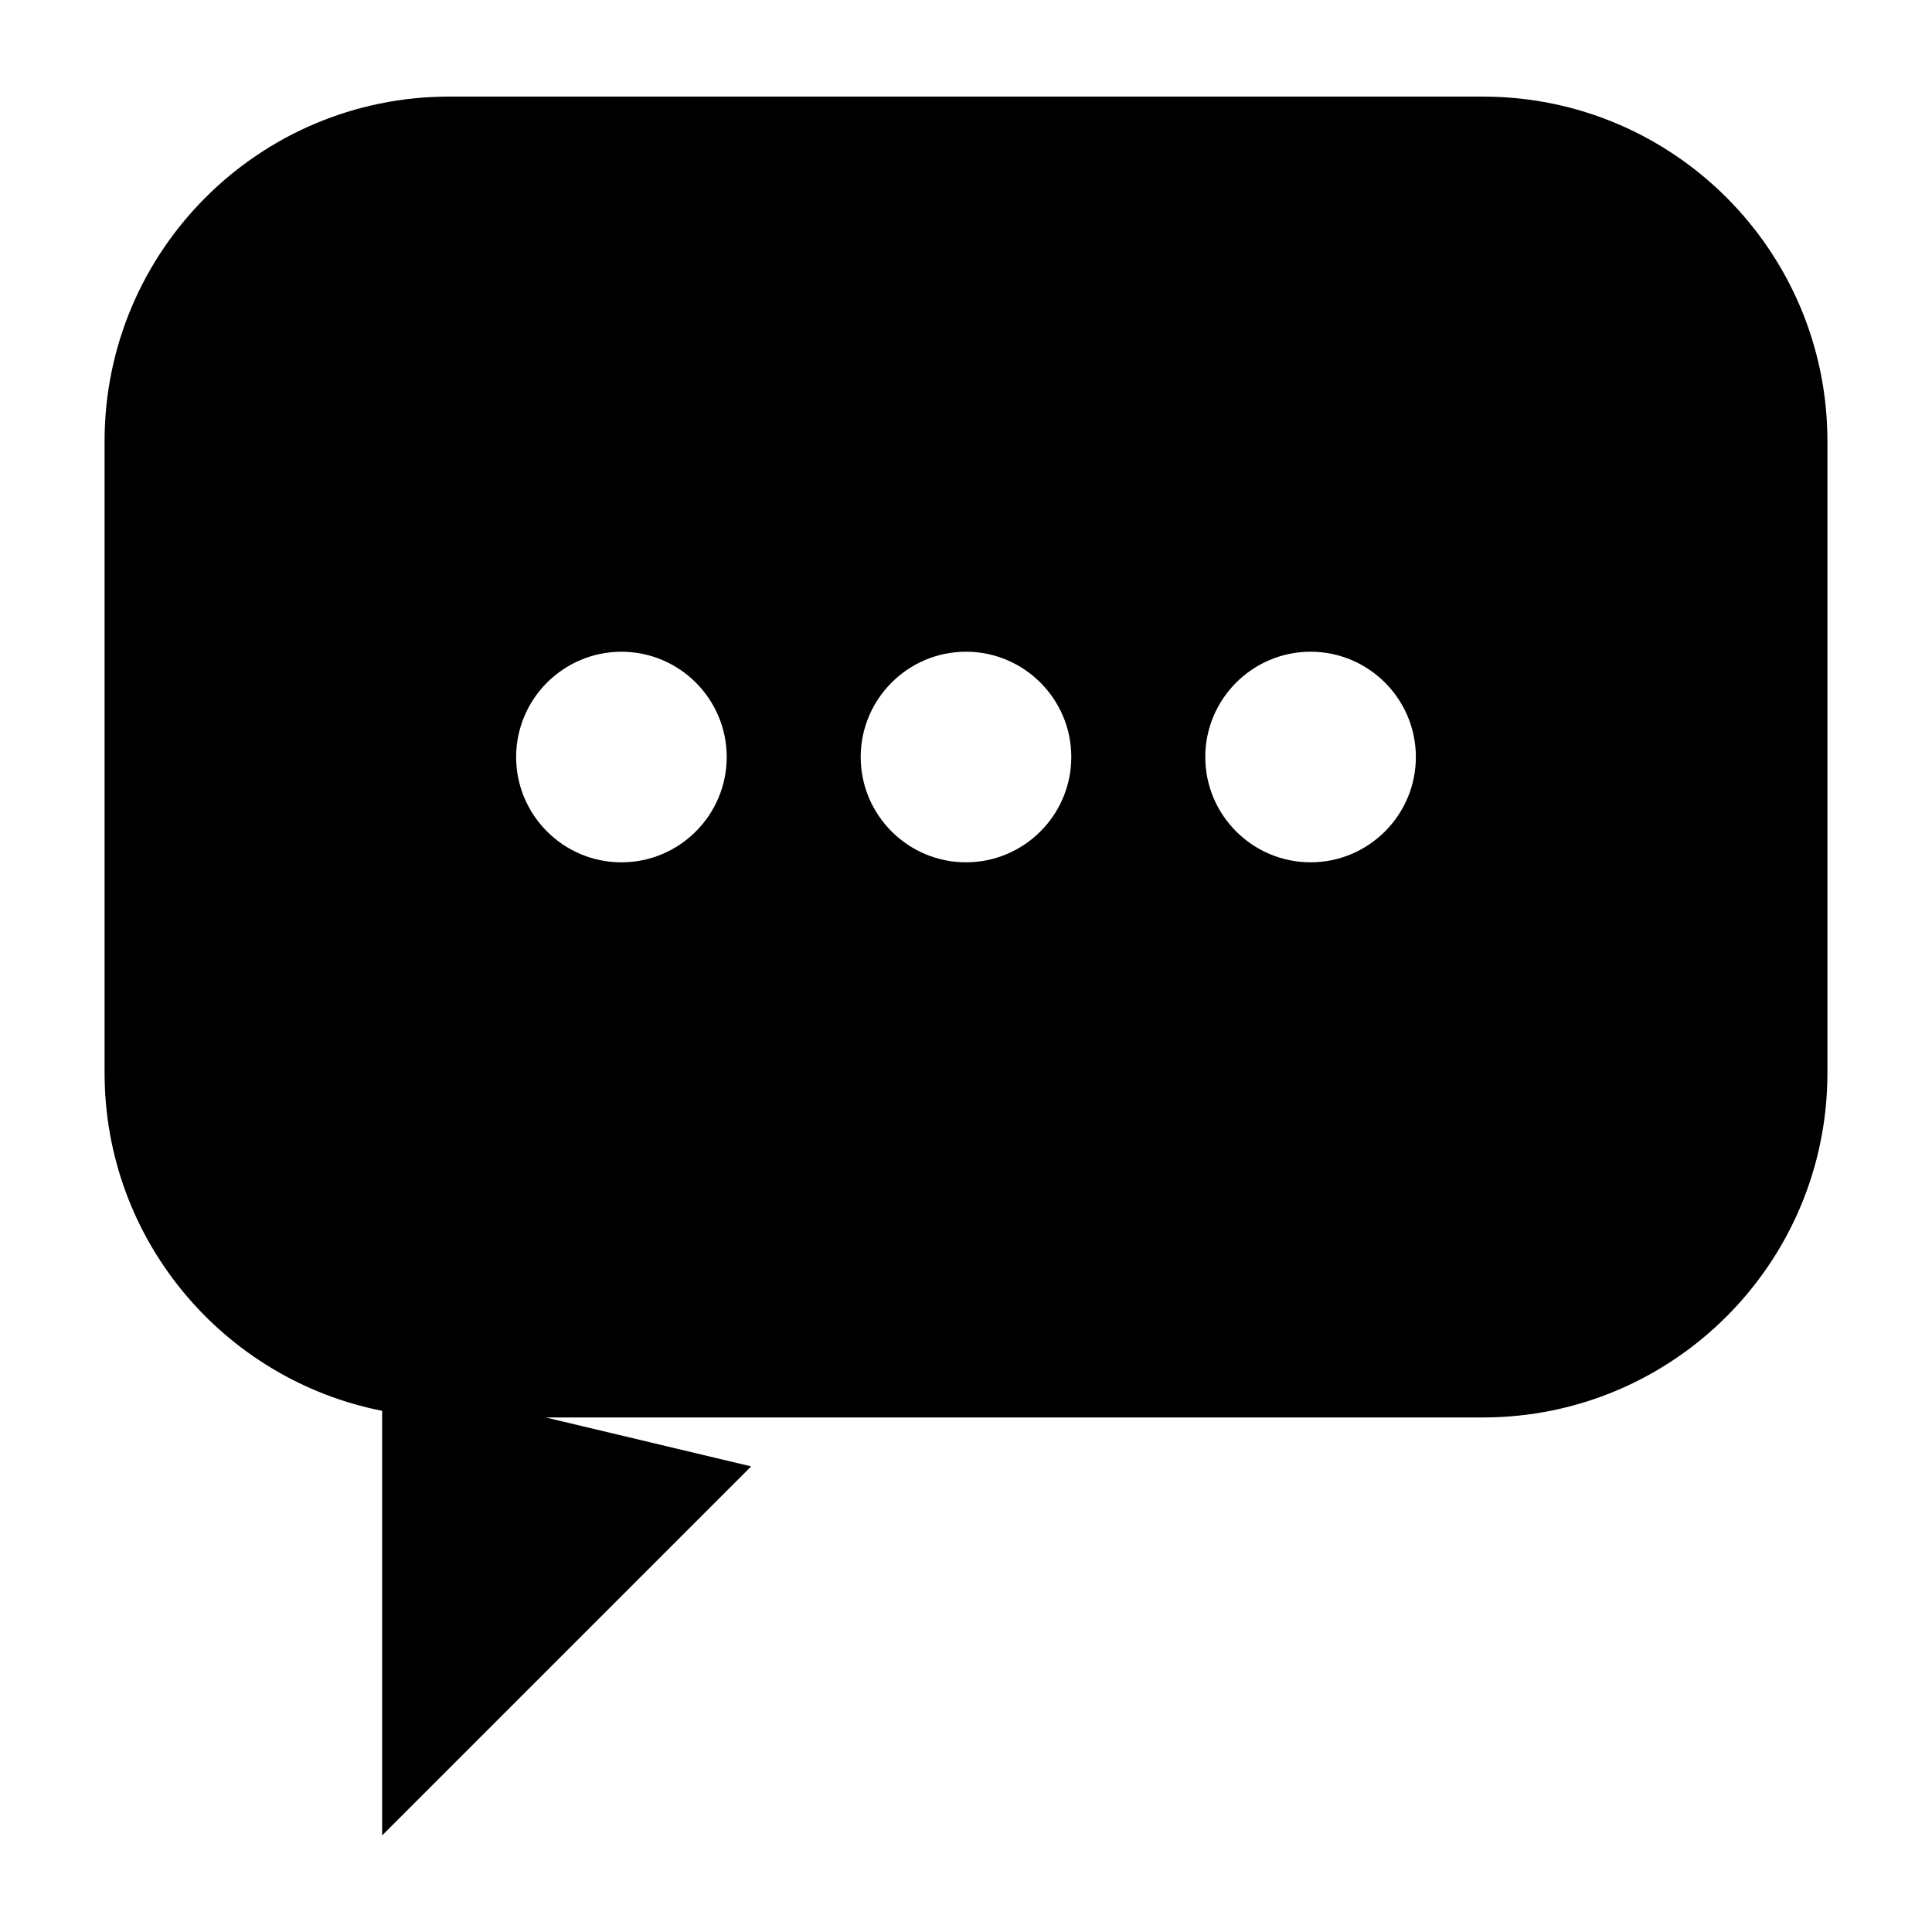
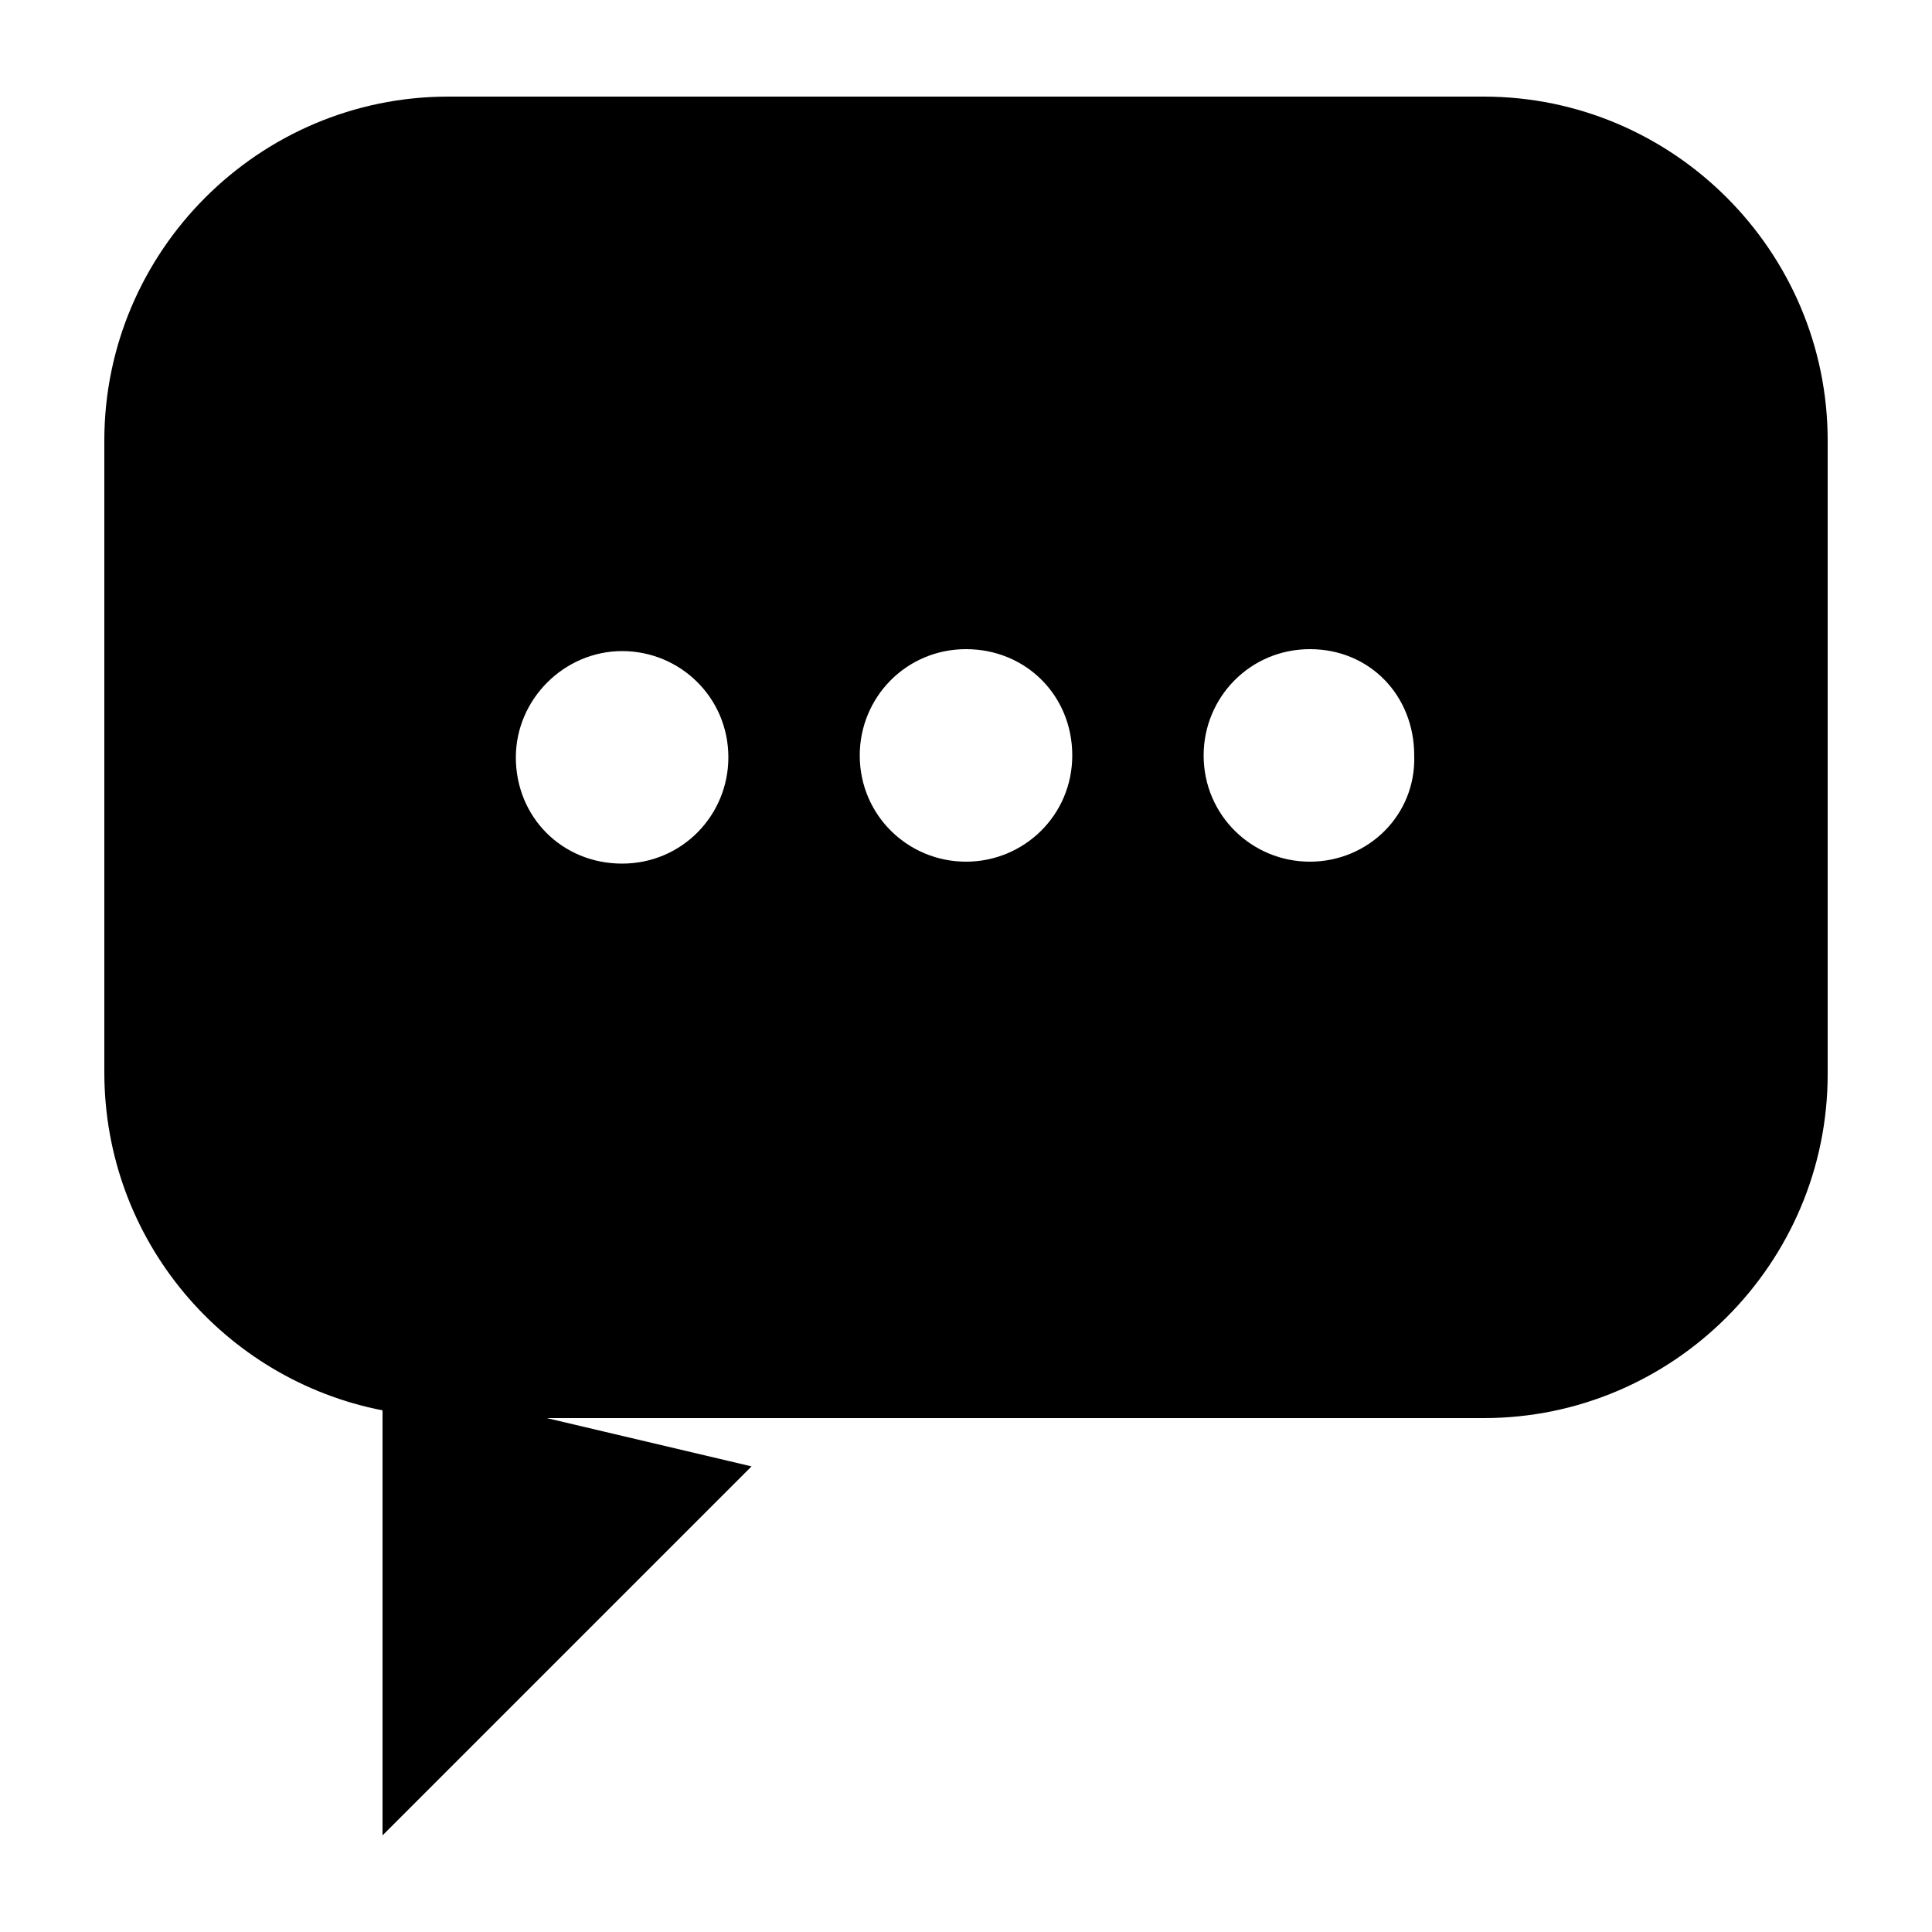
- <svg xmlns="http://www.w3.org/2000/svg" id="Layer_1" enable-background="new 0 0 100 100" xml:space="preserve" viewBox="0 0 100 100" version="1.1" y="0px" x="0px">
-   <path d="m76.752 5h-53.504c-9.85 0-17.835 7.985-17.835 17.835v32.697c0 8.663 6.178 15.877 14.367 17.492v21.976l19.1-19.1-10.637-2.533h48.509c9.85 0 17.835-7.985 17.835-17.835v-32.697c0-9.85-7.984-17.835-17.835-17.835zm-44.587 28.734c3.005 0 5.45 2.445 5.45 5.45 0 3.004-2.445 5.45-5.45 5.45s-5.45-2.445-5.45-5.45c0.001-3.005 2.445-5.45 5.45-5.45zm17.835 10.899c-3.005 0-5.45-2.445-5.45-5.45 0-3.004 2.445-5.45 5.45-5.45s5.45 2.445 5.45 5.45c0 3.005-2.445 5.45-5.45 5.45zm17.835 0c-3.005 0-5.45-2.445-5.45-5.45 0-3.004 2.445-5.45 5.45-5.45s5.45 2.445 5.45 5.45c-0.001 3.005-2.445 5.45-5.45 5.45z" />
+ <svg xmlns="http://www.w3.org/2000/svg" version="1.1" id="Layer_1" x="0px" y="0px" viewBox="0 0 100 100" style="enable-background:new 0 0 100 100;" xml:space="preserve">
+   <path d="M76.8,5H23.2C13.4,5,5.4,13,5.4,22.8v32.7c0,8.7,6.2,15.9,14.4,17.5v22l19.1-19.1l-10.6-2.5h48.5c9.8,0,17.8-8,17.8-17.8  V22.8C94.6,13,86.6,5,76.8,5z M32.2,33.7c3,0,5.5,2.4,5.5,5.5c0,3-2.4,5.5-5.5,5.5s-5.5-2.4-5.5-5.5C26.7,36.2,29.2,33.7,32.2,33.7z   M50,44.6c-3,0-5.5-2.4-5.5-5.5c0-3,2.4-5.5,5.5-5.5s5.5,2.4,5.5,5.5S53,44.6,50,44.6z M67.8,44.6c-3,0-5.5-2.4-5.5-5.5  c0-3,2.4-5.5,5.5-5.5s5.4,2.4,5.4,5.5C73.3,42.2,70.8,44.6,67.8,44.6z" />
</svg>
